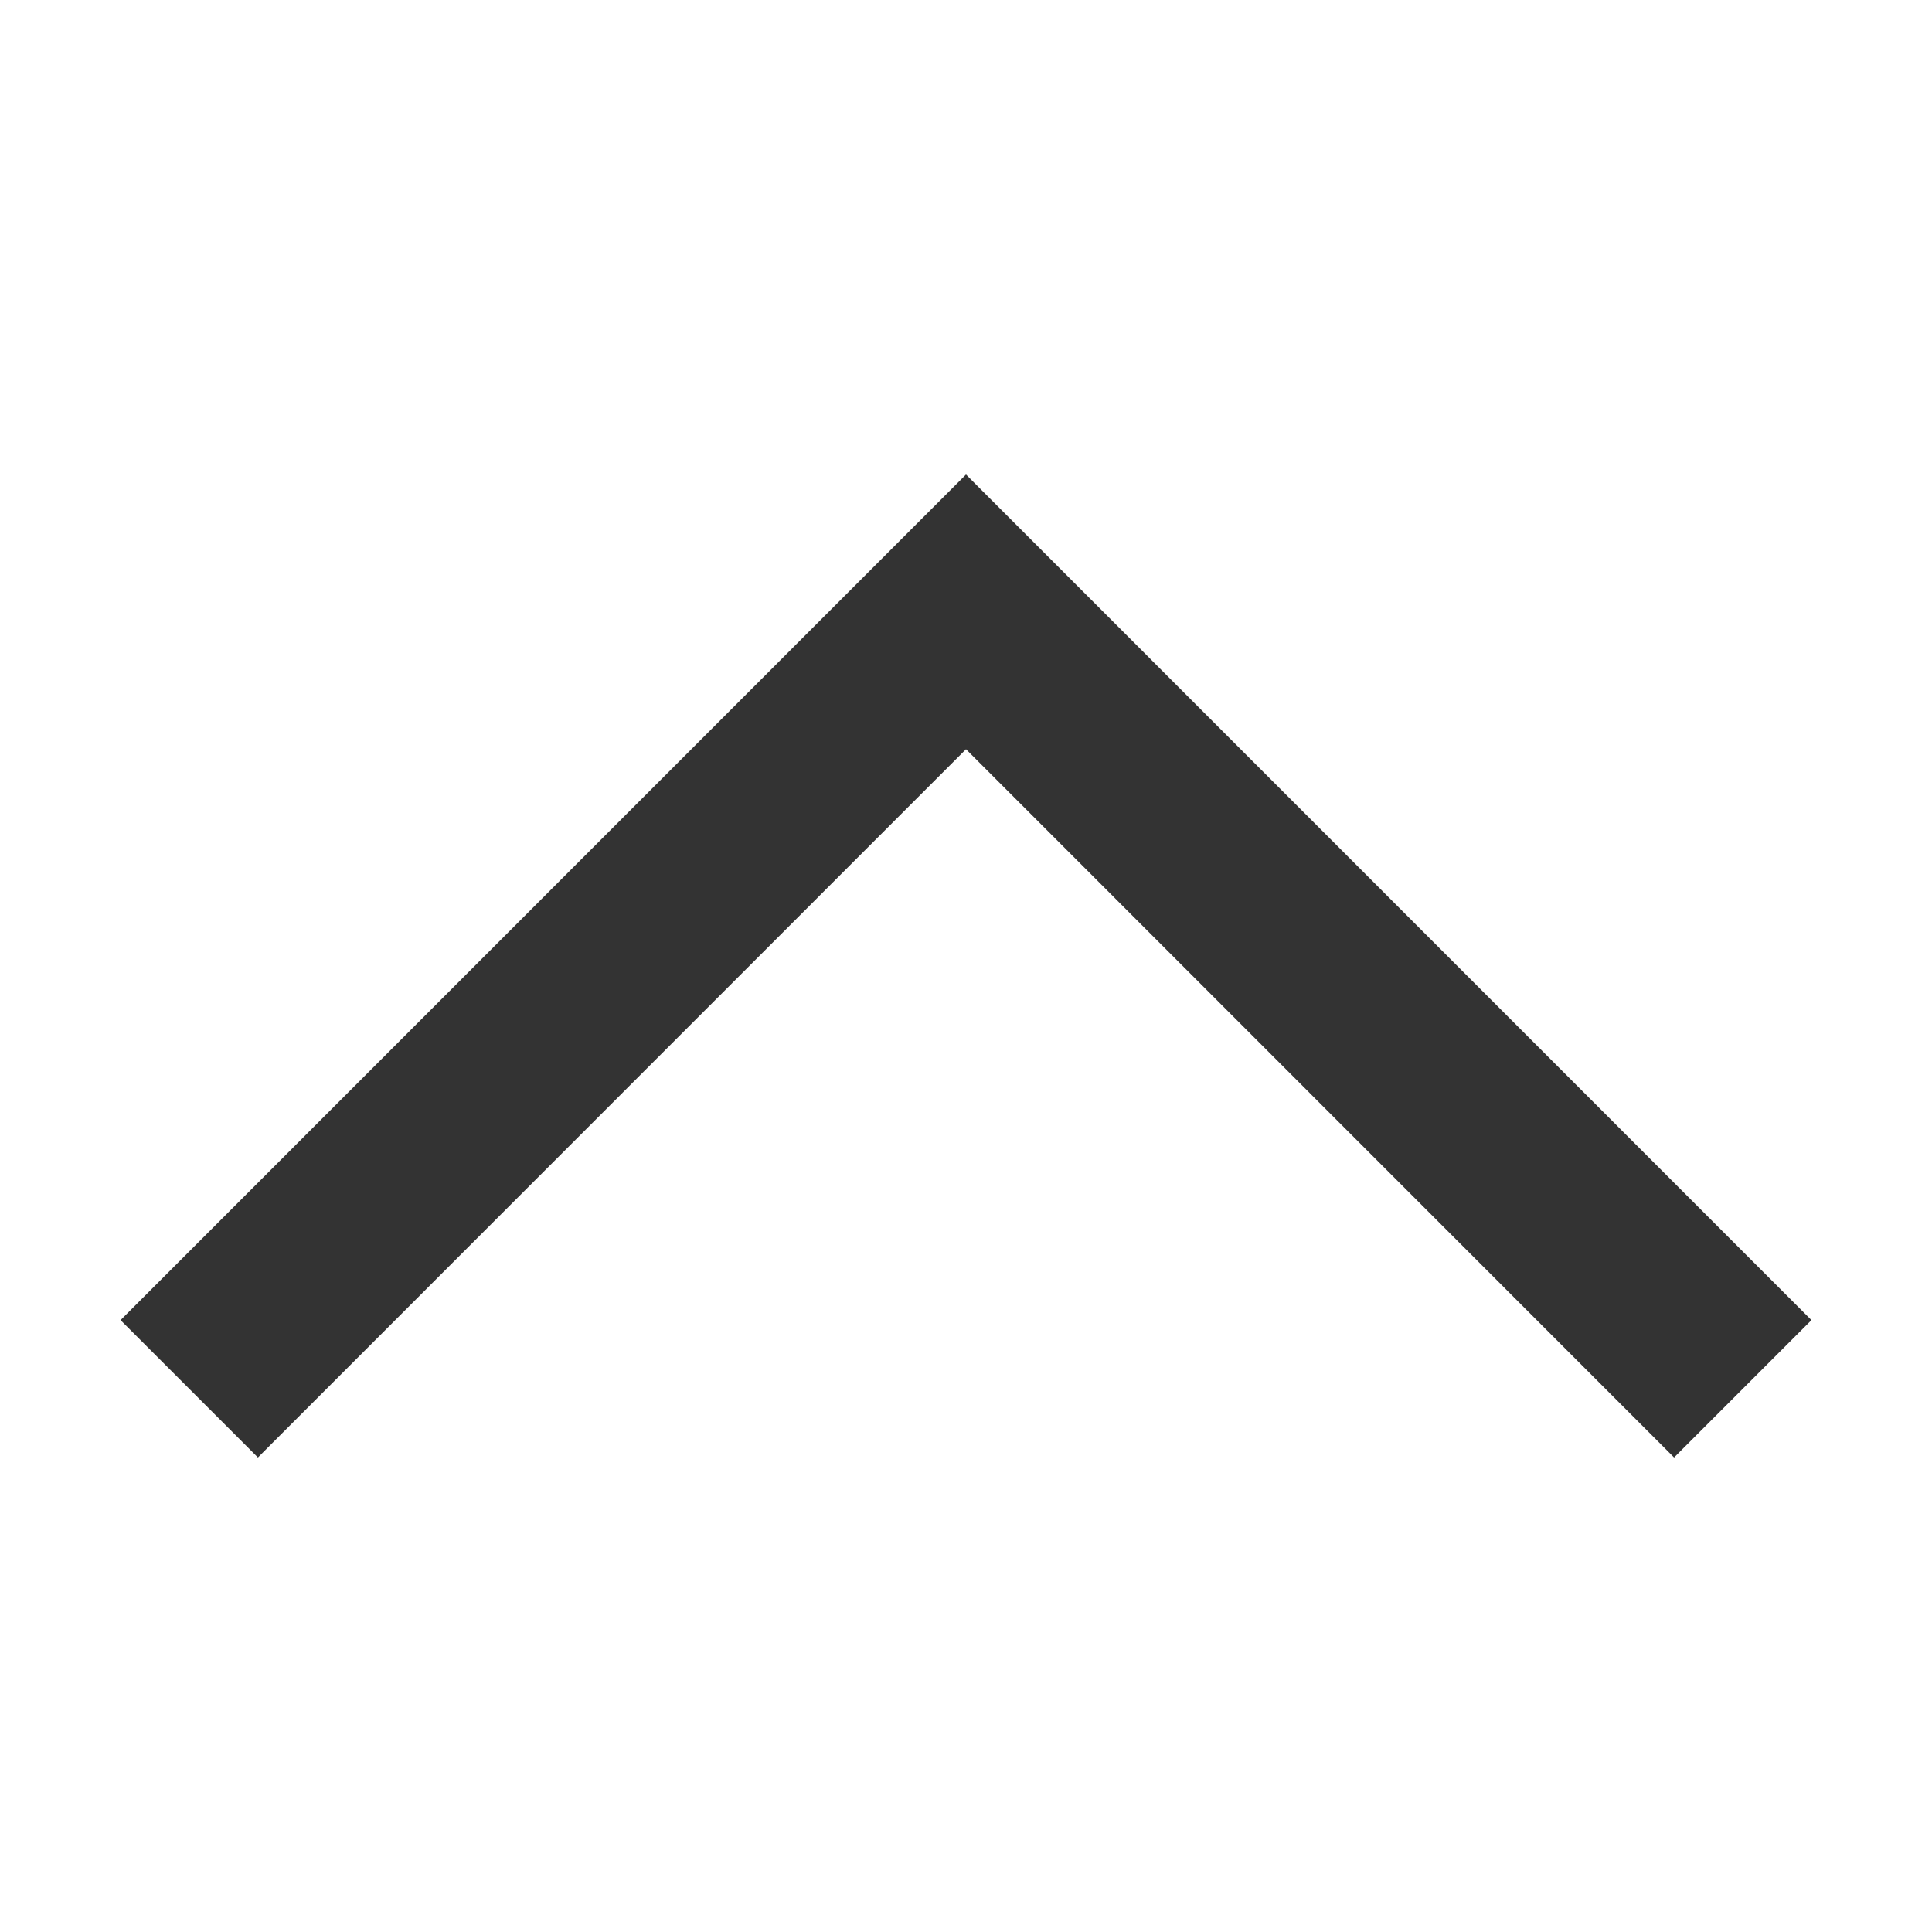
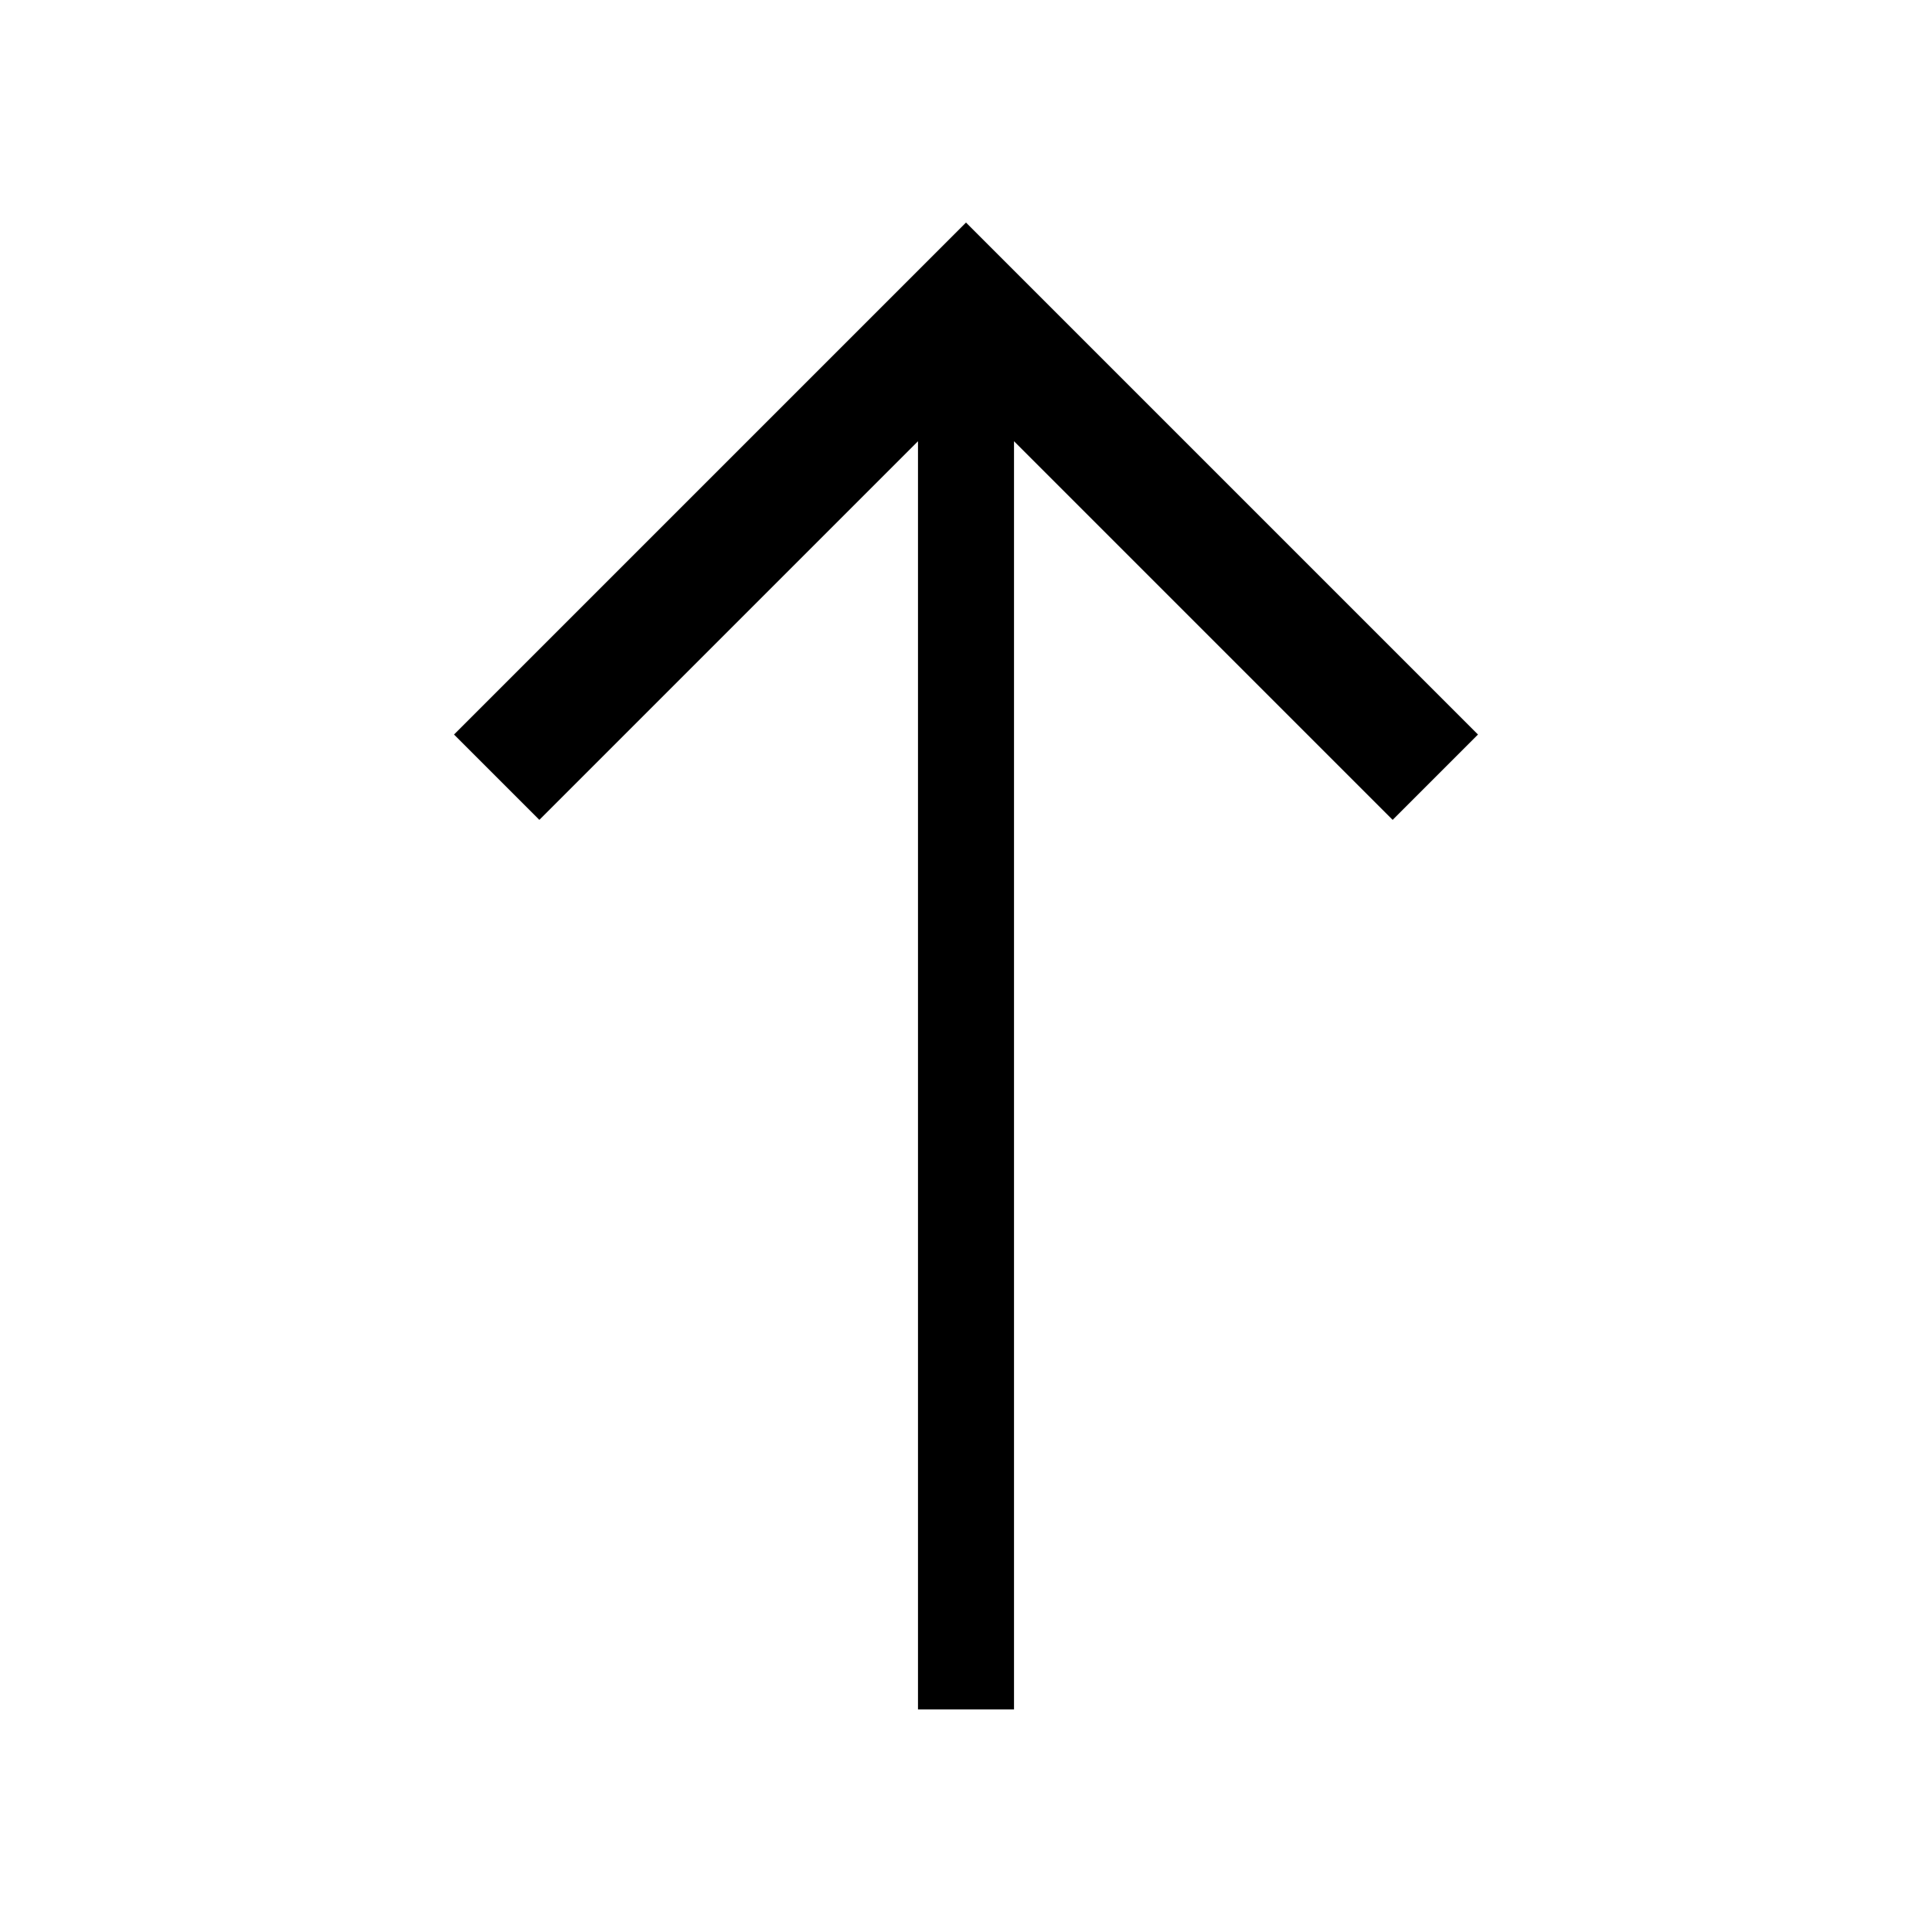
<svg xmlns="http://www.w3.org/2000/svg" class="svg-icon" style="width: 1em; height: 1em;vertical-align: middle;fill: currentColor;overflow: hidden;" viewBox="0 0 1024 1024" version="1.1">
-   <path d="M960.1 699.7l-72.8 72.8L512 397.1 136.7 772.5l-72.8-72.8L512 251.5z" fill="#333333" />
+   <path d="M738.135 434.55 537.448 233.86 537.448 906.038 486.552 906.038 486.552 233.862 285.865 434.55 240.638 389.323 512.001 117.961 783.362 389.323Z" />
</svg>
